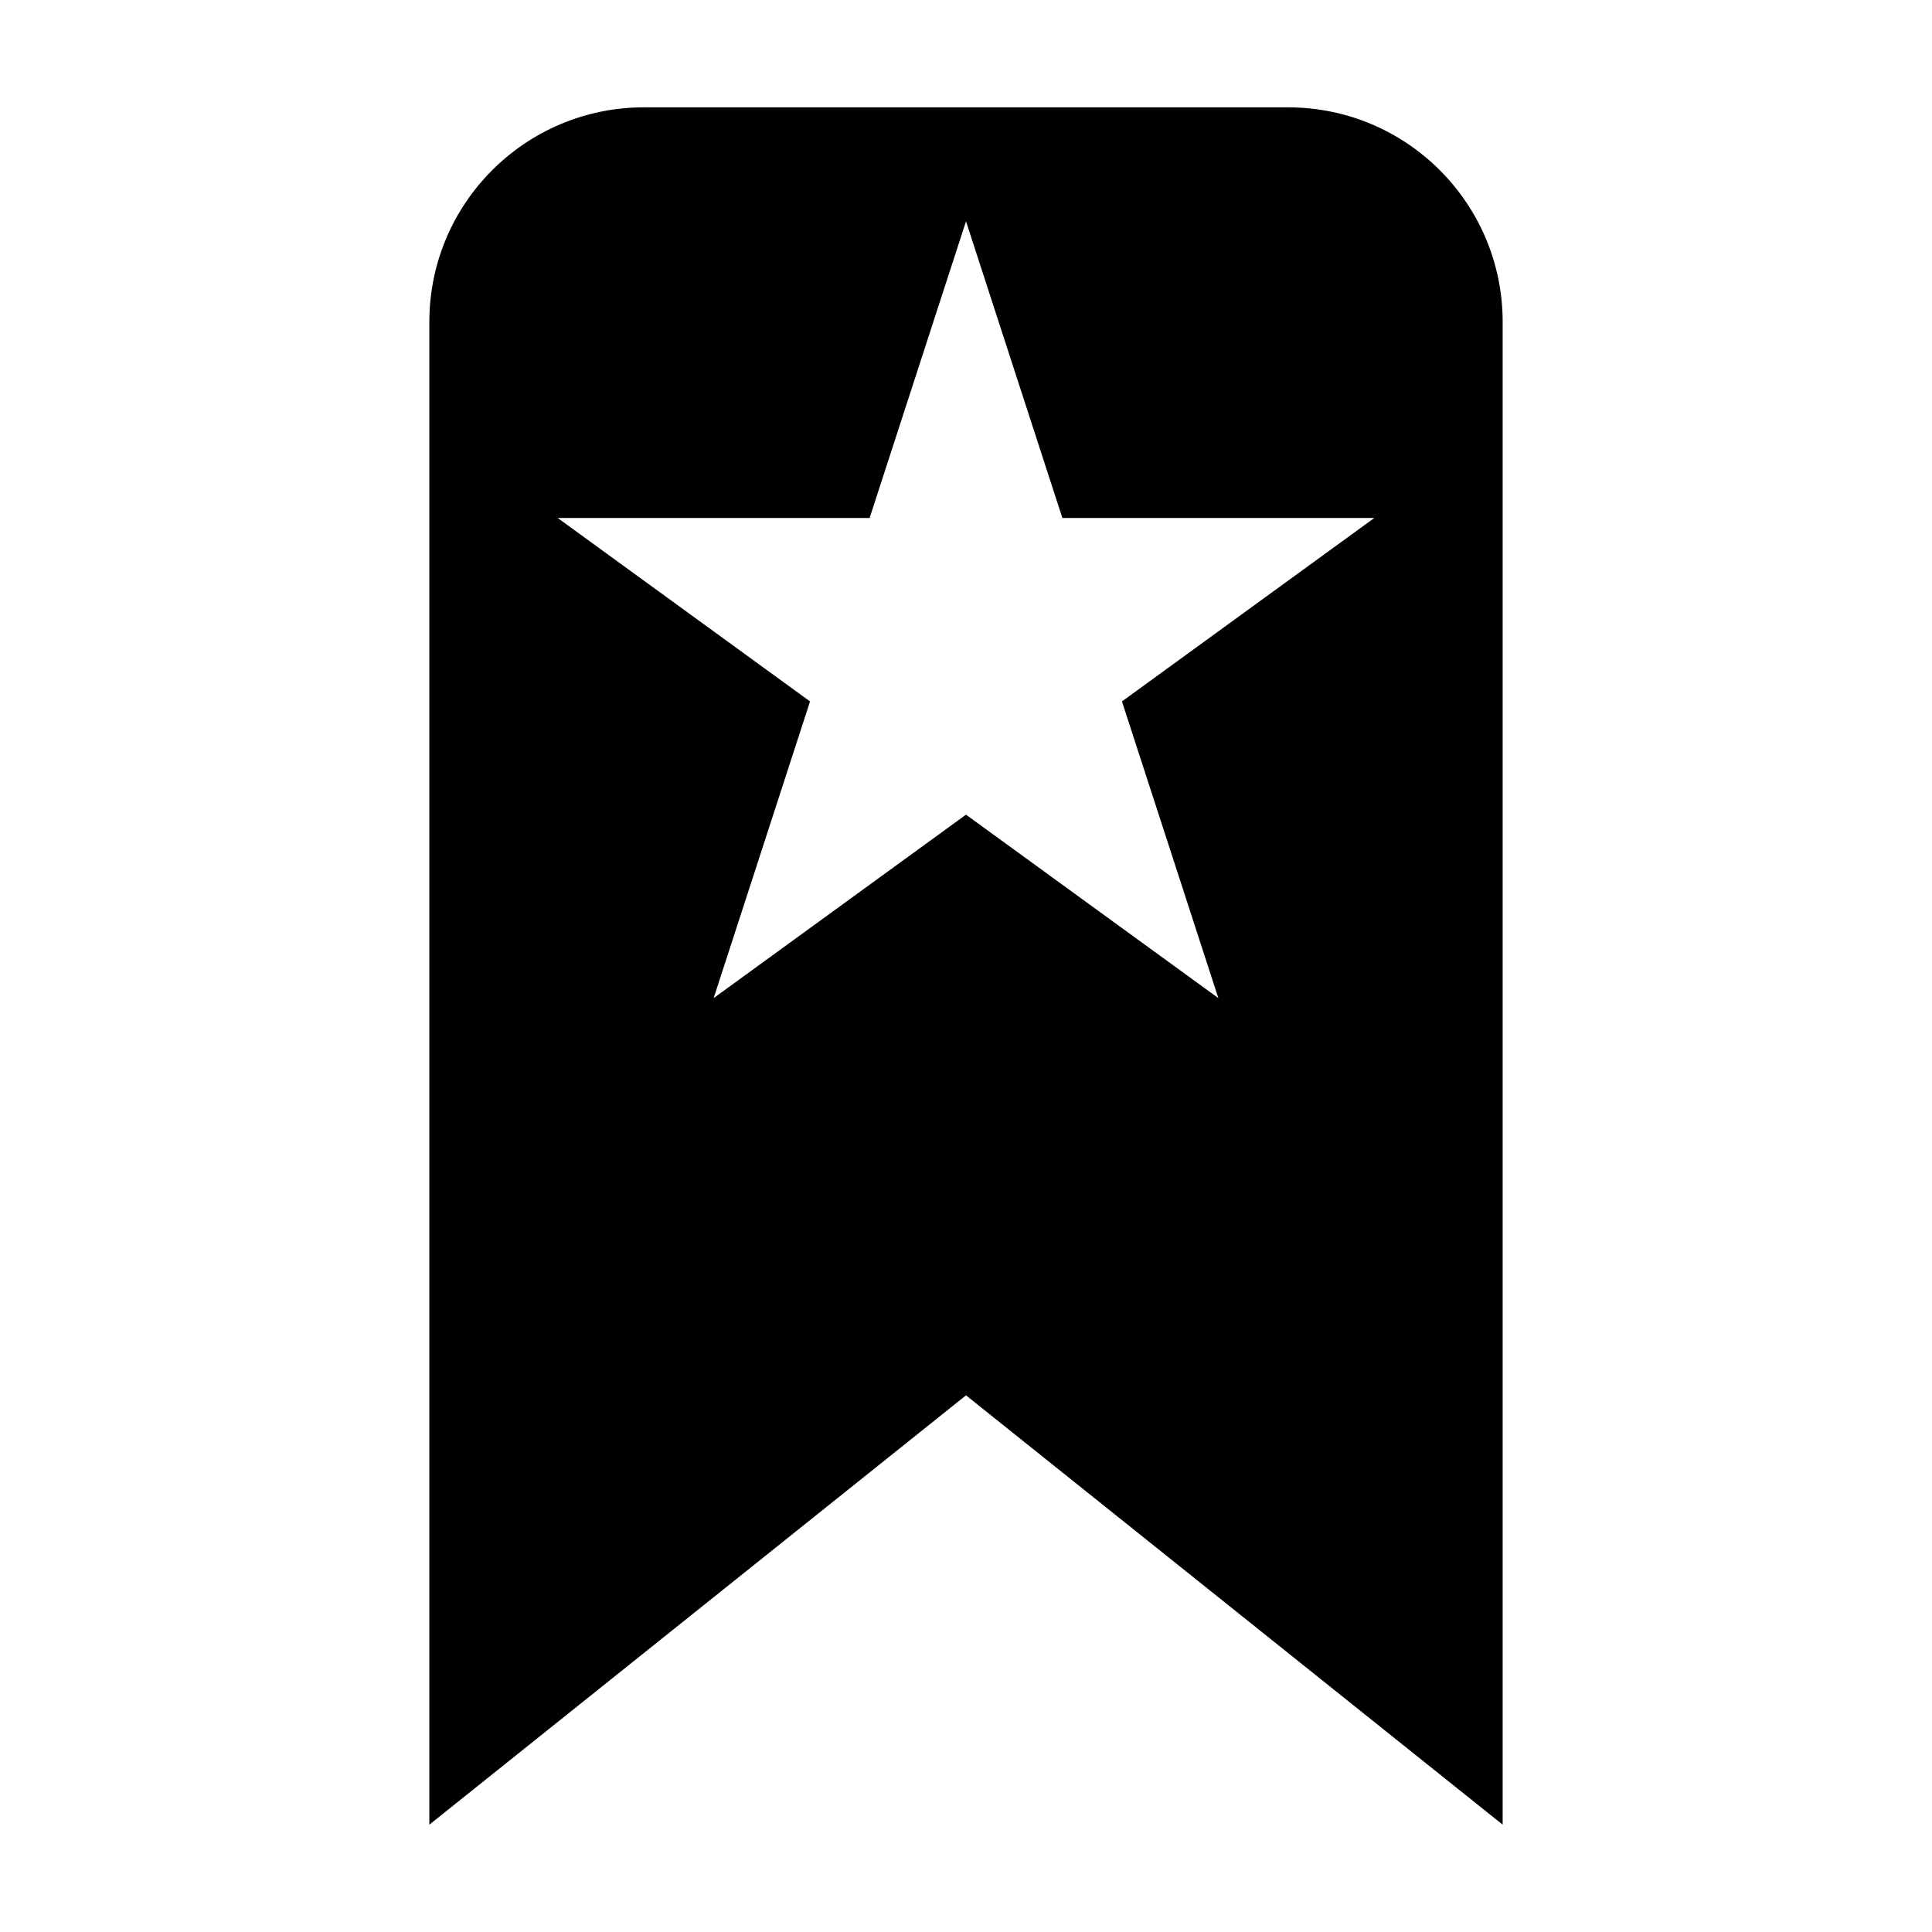
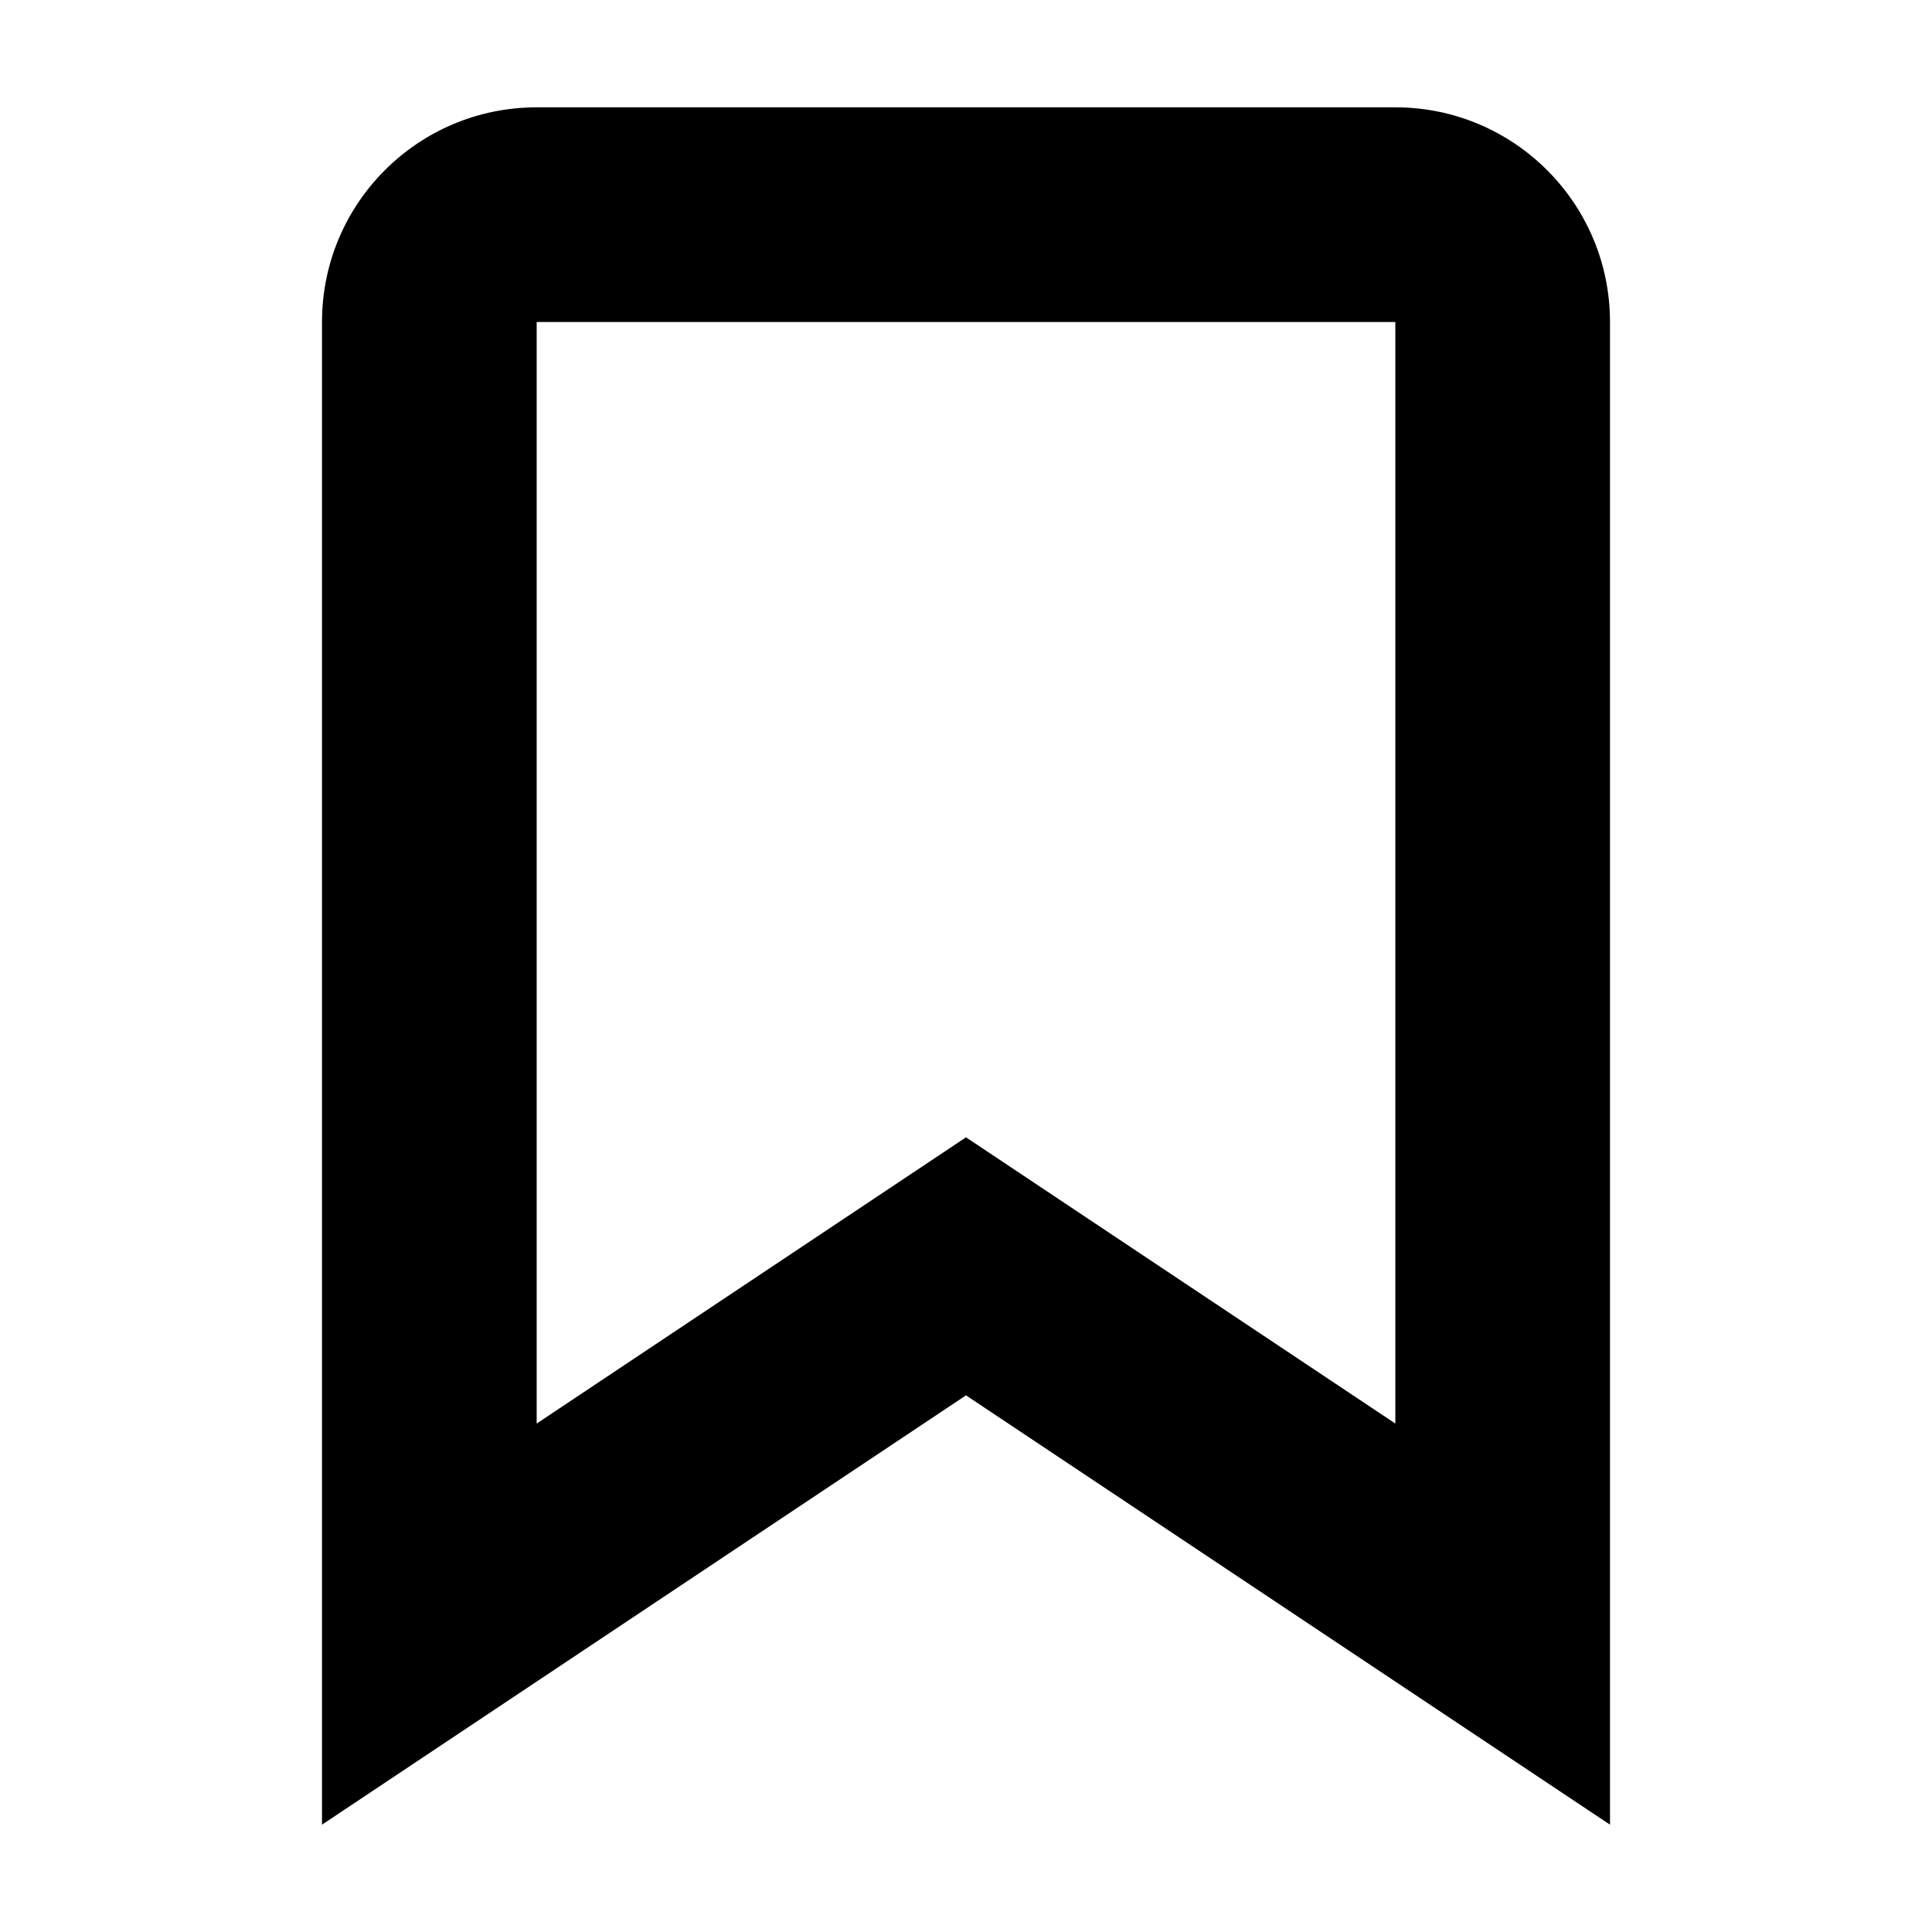
<svg xmlns="http://www.w3.org/2000/svg" width="18" height="18" viewBox="0 0 18 18" fill="none">
-   <path fill-rule="evenodd" clip-rule="evenodd" d="M6 1C4.895 1 4 1.895 4 3V17L9 13L14 17V3C14 1.895 13.105 1 12 1H6ZM9.898 4.826H12.804L10.453 6.535L11.351 9.299L9 7.59L6.649 9.299L7.547 6.535L5.196 4.826H8.102L9 2.062L9.898 4.826Z" fill="black" />
+   <path fill-rule="evenodd" clip-rule="evenodd" d="M9 10.596L13 13.263V3H5V13.263L9 10.596ZM3 17V3C3 1.895 3.895 1 5 1H13C14.105 1 15 1.895 15 3V17L9 13L3 17Z" fill="black" />
</svg>
